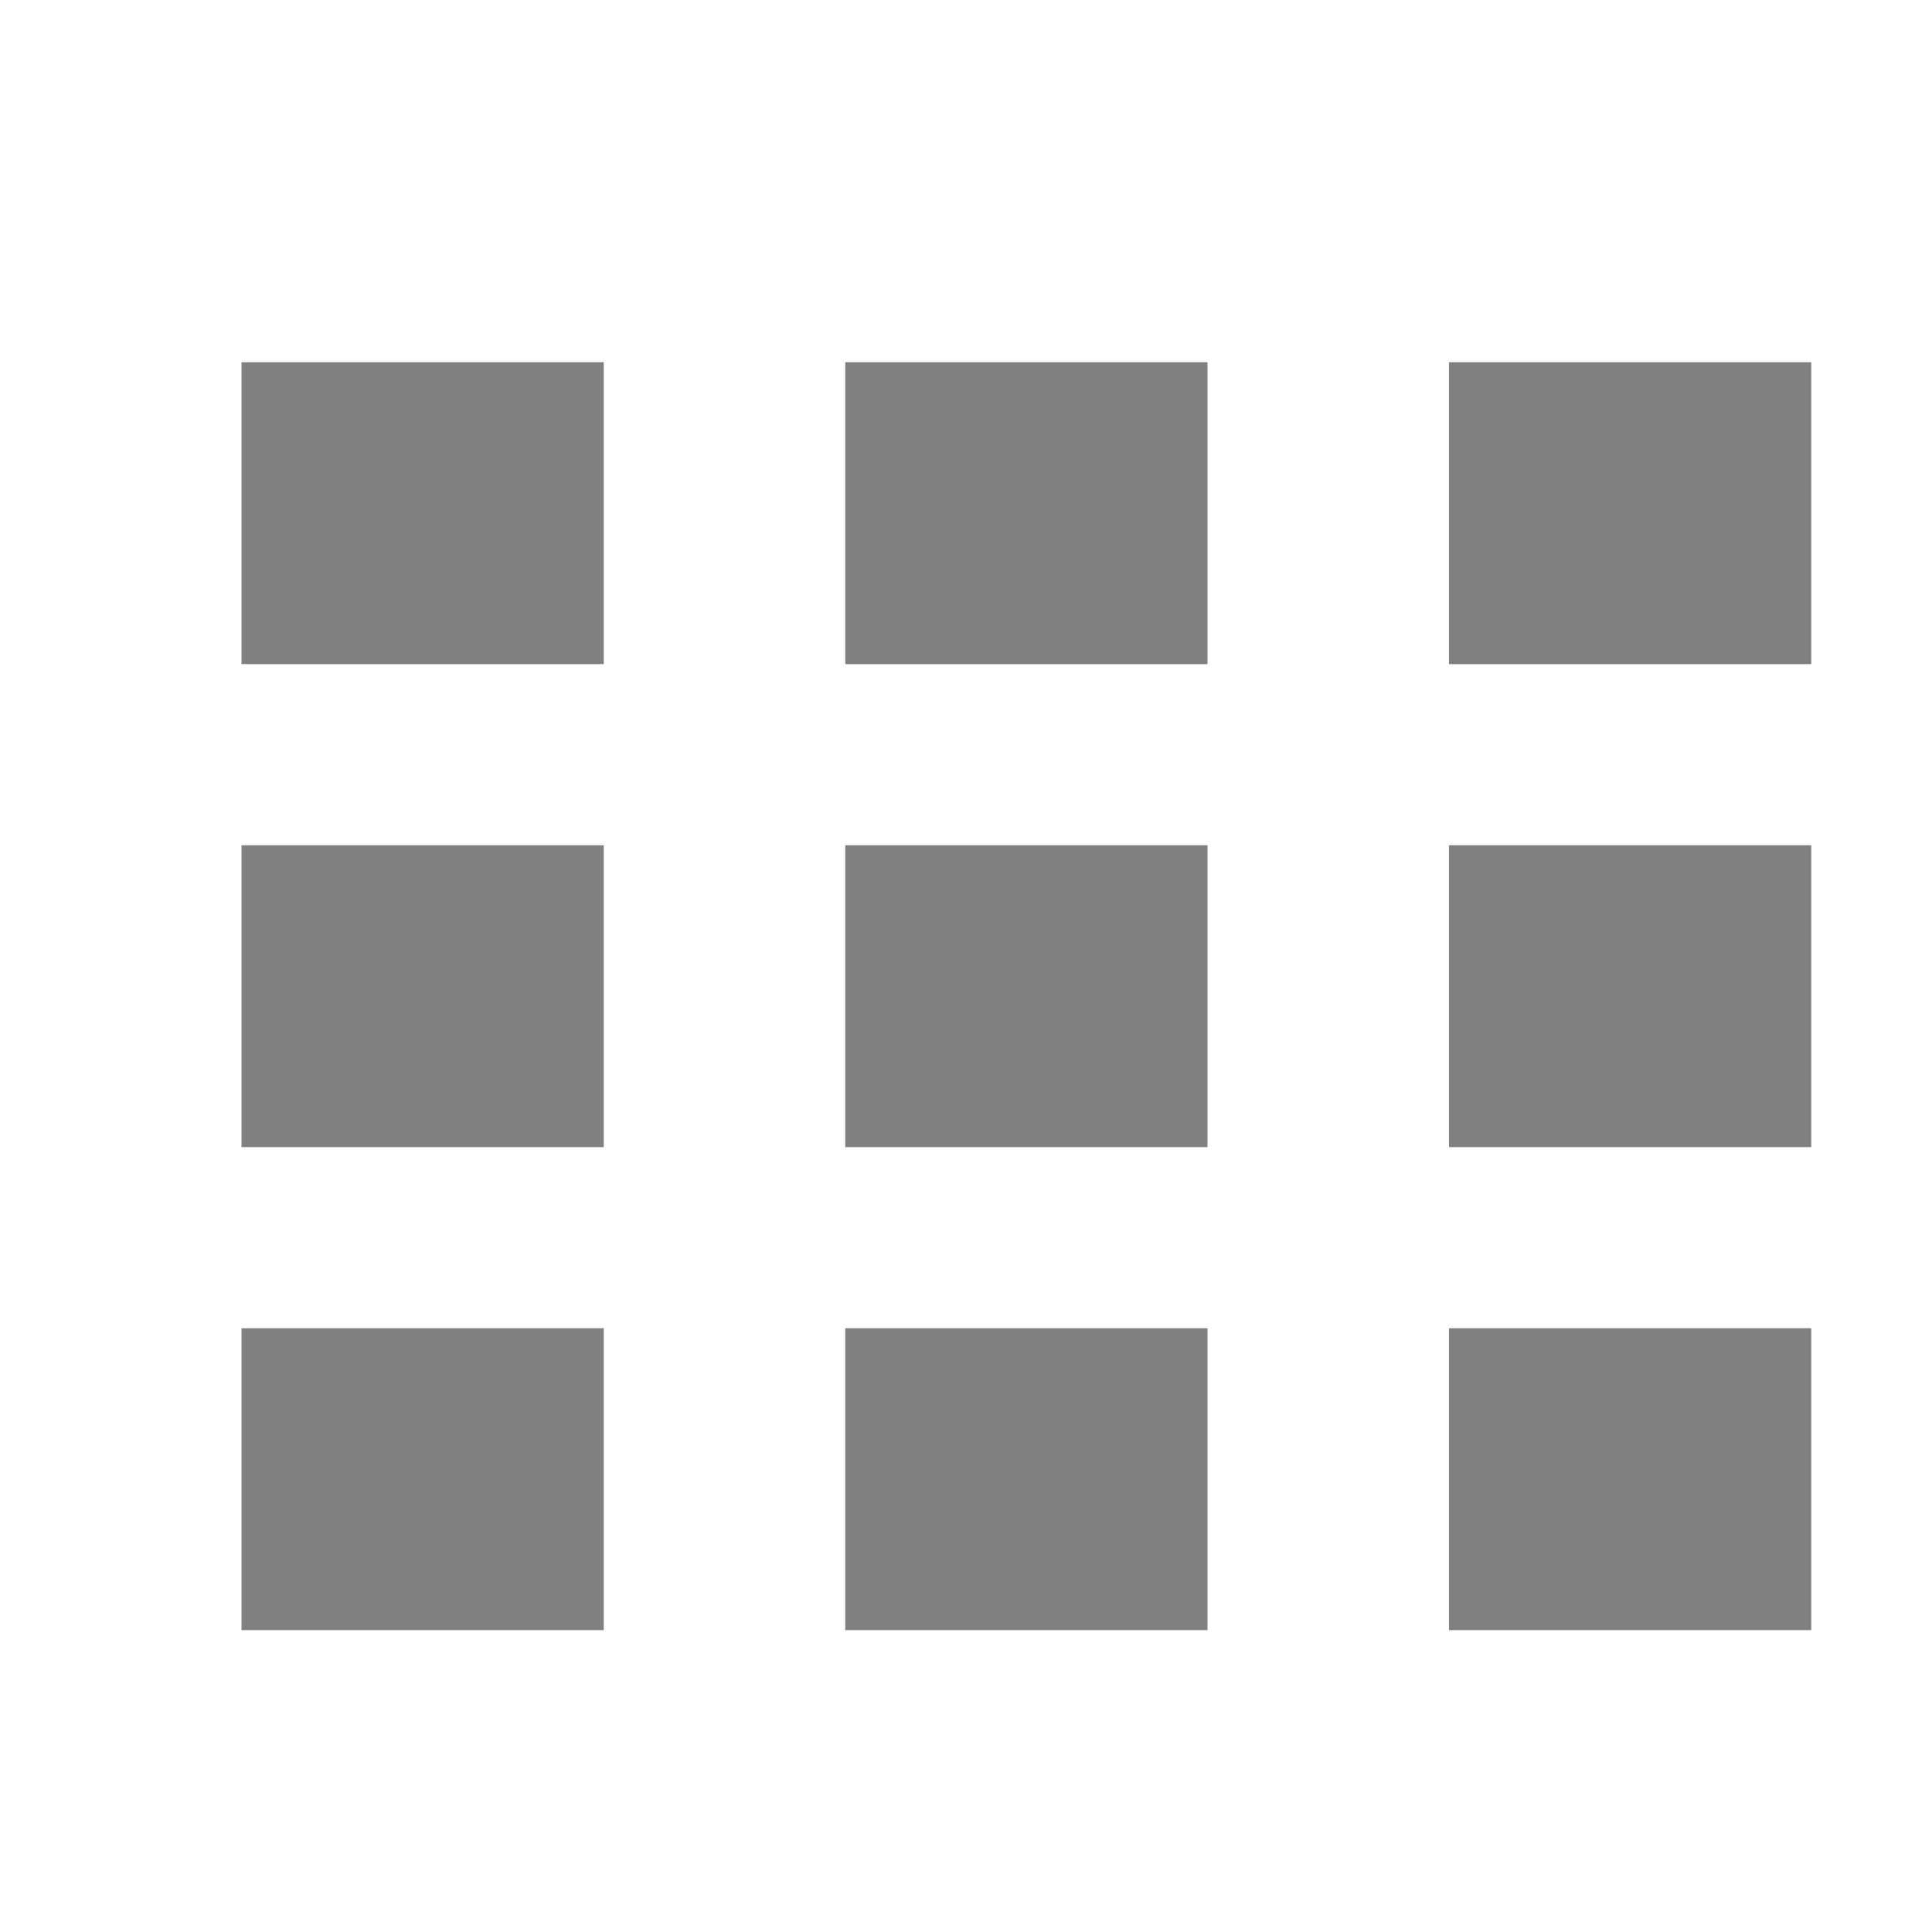
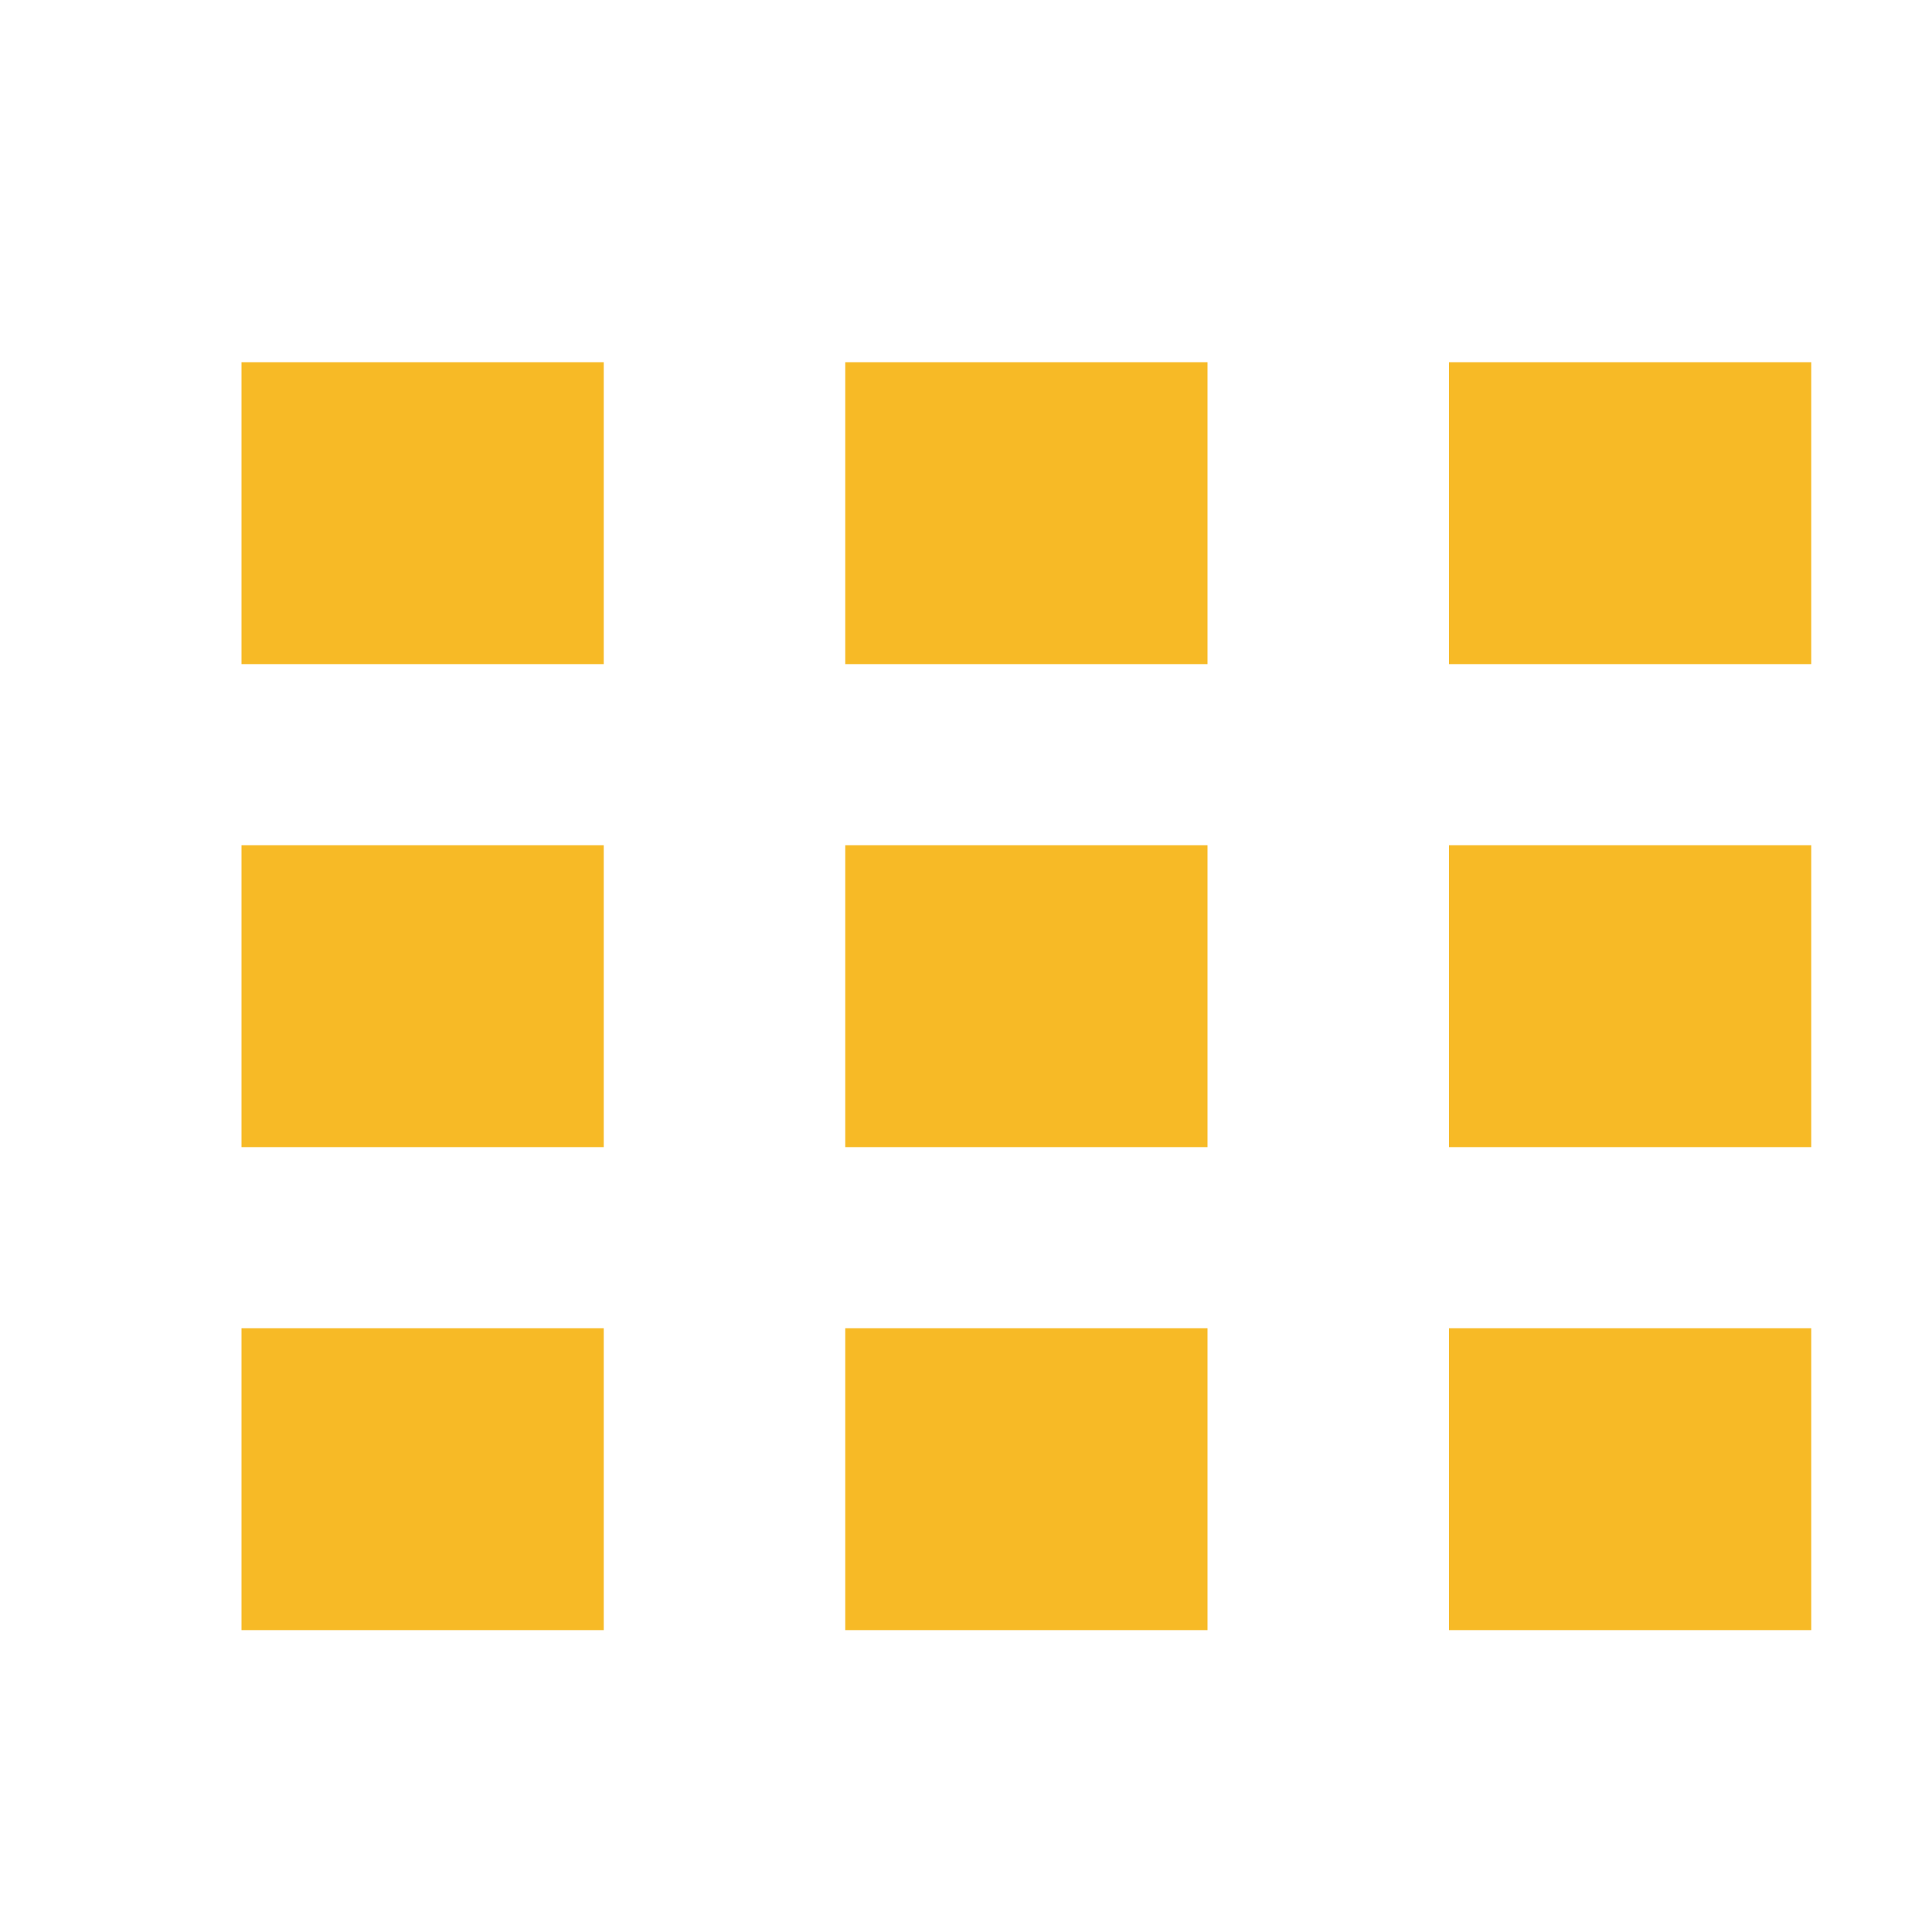
<svg xmlns="http://www.w3.org/2000/svg" width="32" height="32" viewBox="0 0 32 32">
  <g id="toggleMenu">
-     <path d="m 4,6 6,0 0,5 -6,0 0,-5 z" fill="grey" />
-     <path d="m 14,6 6,0 0,5 -6,0 0,-5 z" fill="grey" />
-     <path d="m 24,6 6,0 0,5 -6,0 0,-5 z" fill="grey" />
-     <path d="m 4,14 6,0 0,5 -6,0 0,-5 z" fill="grey" />
-     <path d="m 14,14 6,0 0,5 -6,0 0,-5 z" fill="grey" />
-     <path d="m 24,14 6,0 0,5 -6,0 0,-5 z" fill="grey" />
-     <path d="m 4,22 6,0 0,5 -6,0 0,-5 z" fill="grey" />
-     <path d="m 14,22 6,0 0,5 -6,0 0,-5 z" fill="grey" />
-     <path d="m 24,22 6,0 0,5 -6,0 0,-5 z" fill="grey" />
+     <path d="m 4,6 6,0 0,5 -6,0 0,-5 z" fill="#f7ba26" />
+     <path d="m 14,6 6,0 0,5 -6,0 0,-5 z" fill="#f7ba26" />
+     <path d="m 24,6 6,0 0,5 -6,0 0,-5 z" fill="#f7ba26" />
+     <path d="m 4,14 6,0 0,5 -6,0 0,-5 z" fill="#f7ba26" />
+     <path d="m 14,14 6,0 0,5 -6,0 0,-5 z" fill="#f7ba26" />
+     <path d="m 24,14 6,0 0,5 -6,0 0,-5 z" fill="#f7ba26" />
+     <path d="m 4,22 6,0 0,5 -6,0 0,-5 z" fill="#f7ba26" />
+     <path d="m 14,22 6,0 0,5 -6,0 0,-5 z" fill="#f7ba26" />
+     <path d="m 24,22 6,0 0,5 -6,0 0,-5 z" fill="#f7ba26" />
  </g>
</svg>
